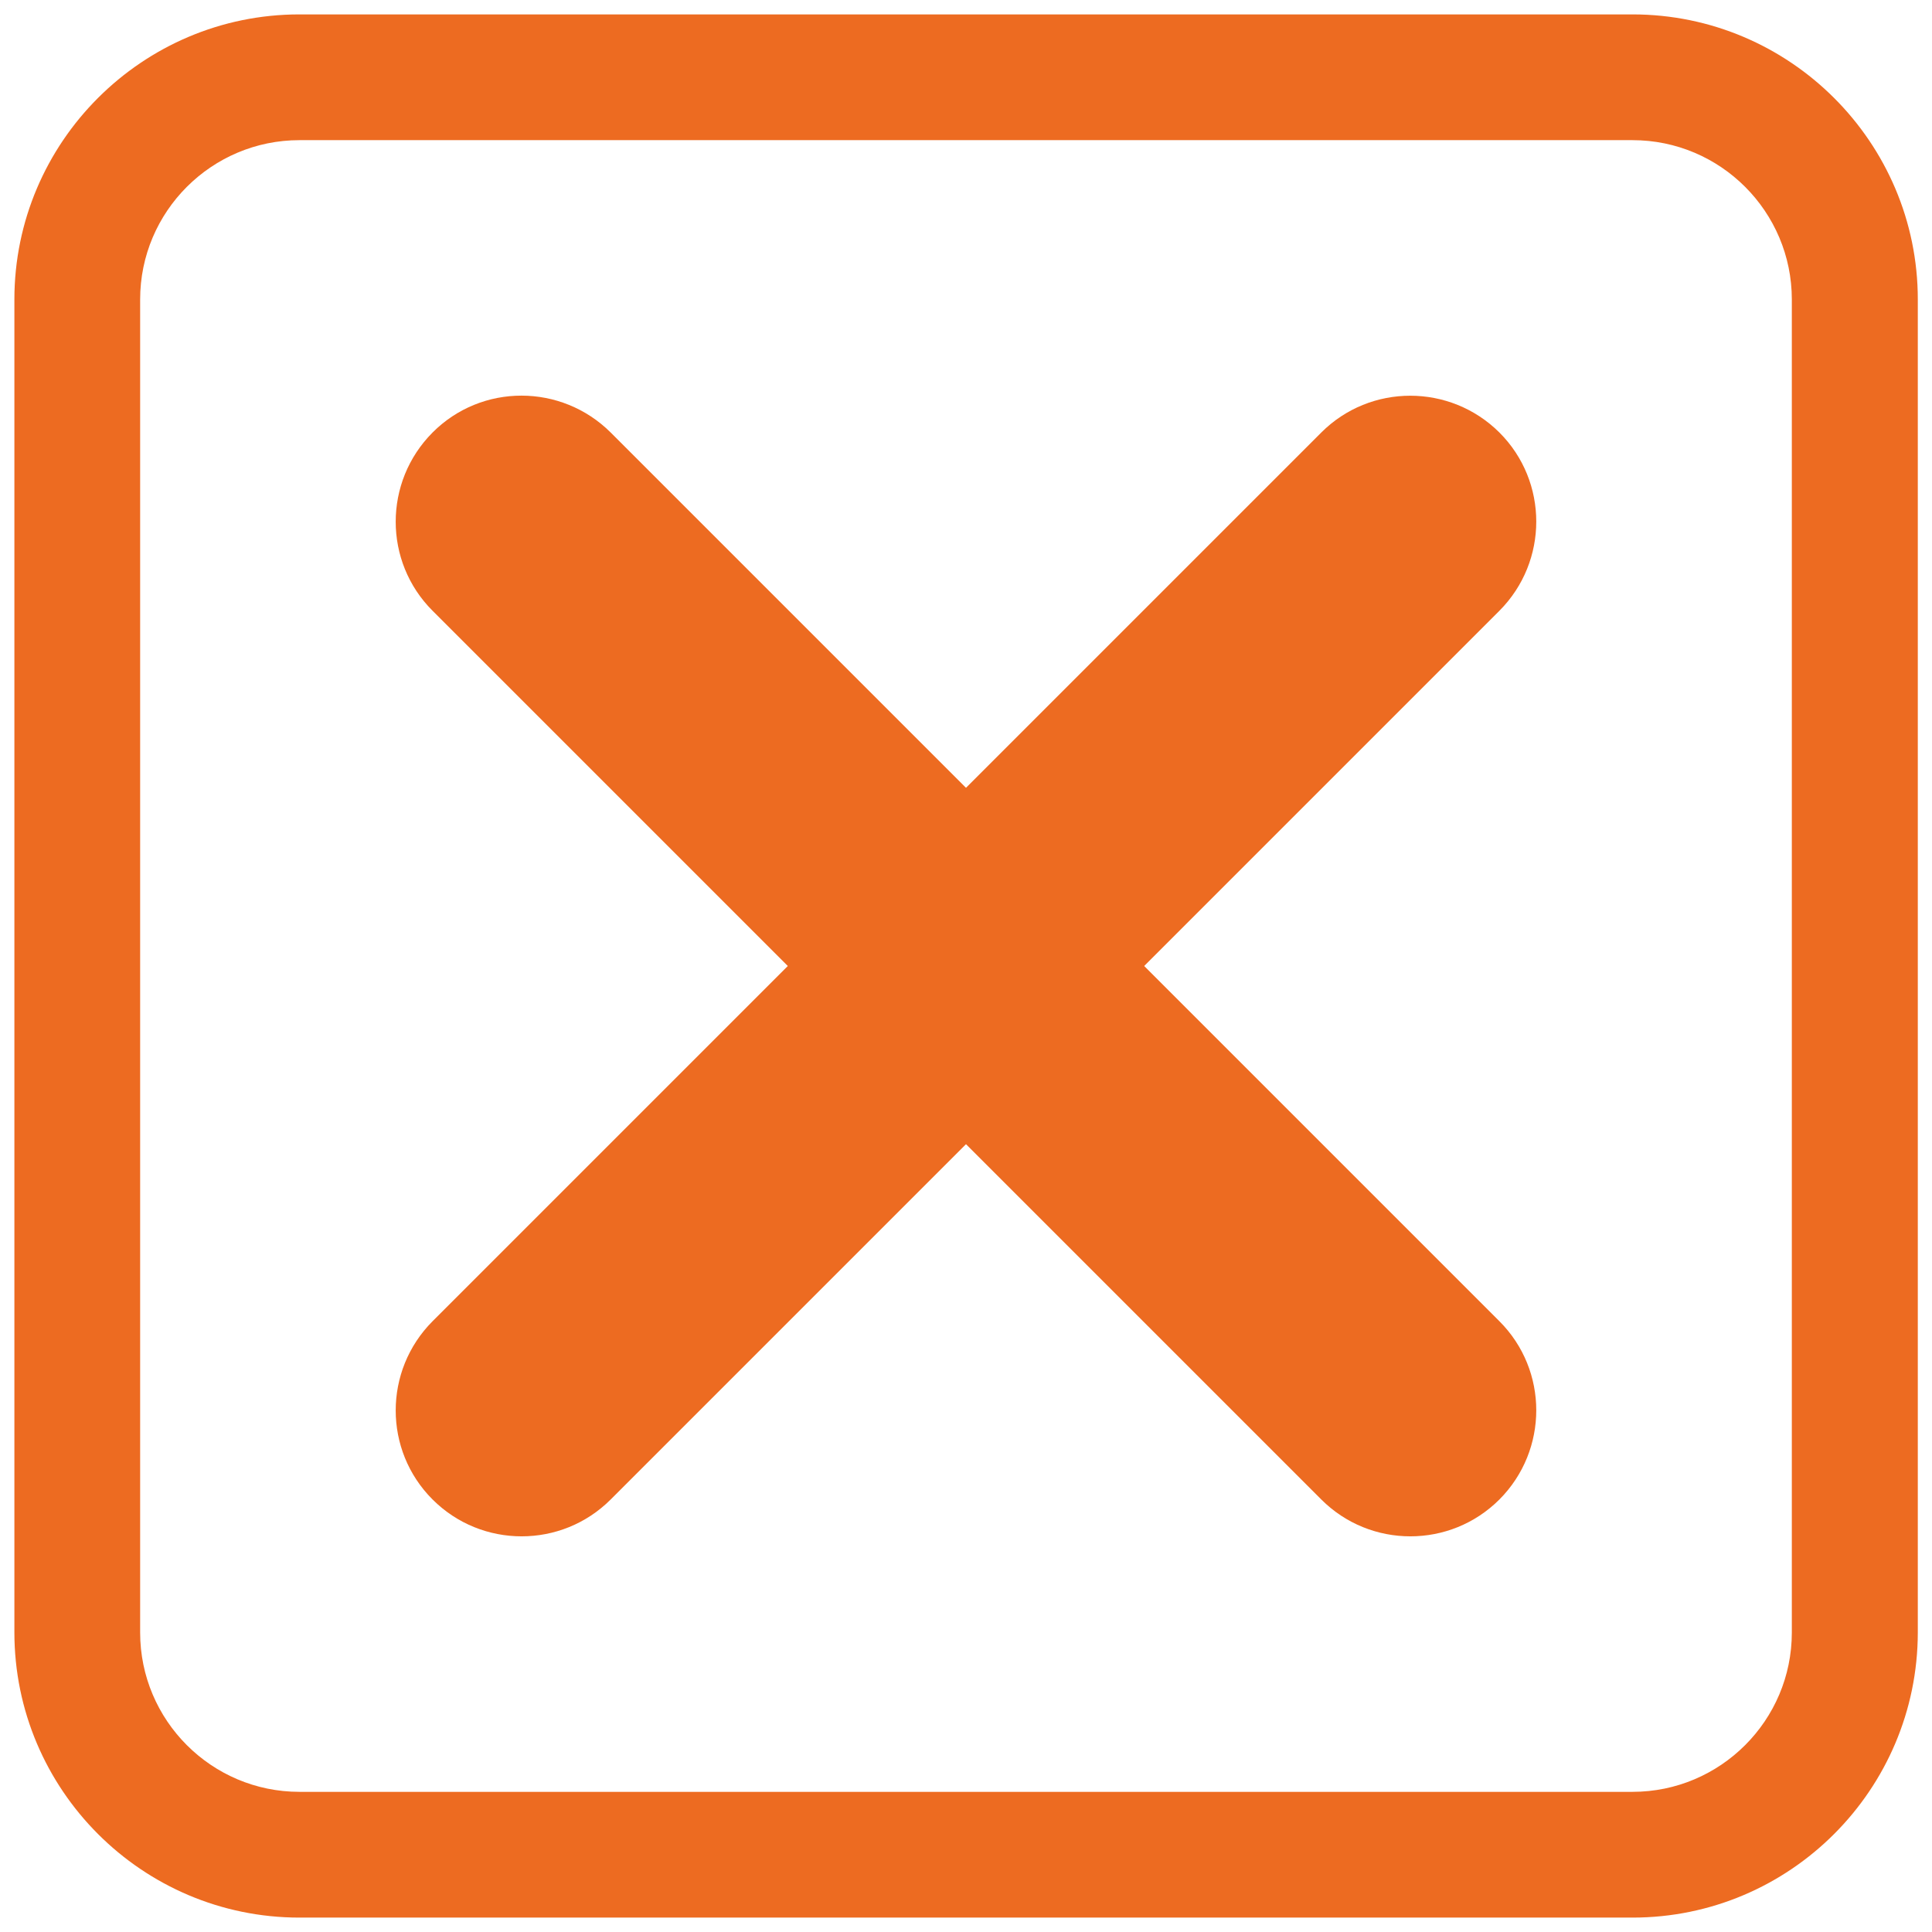
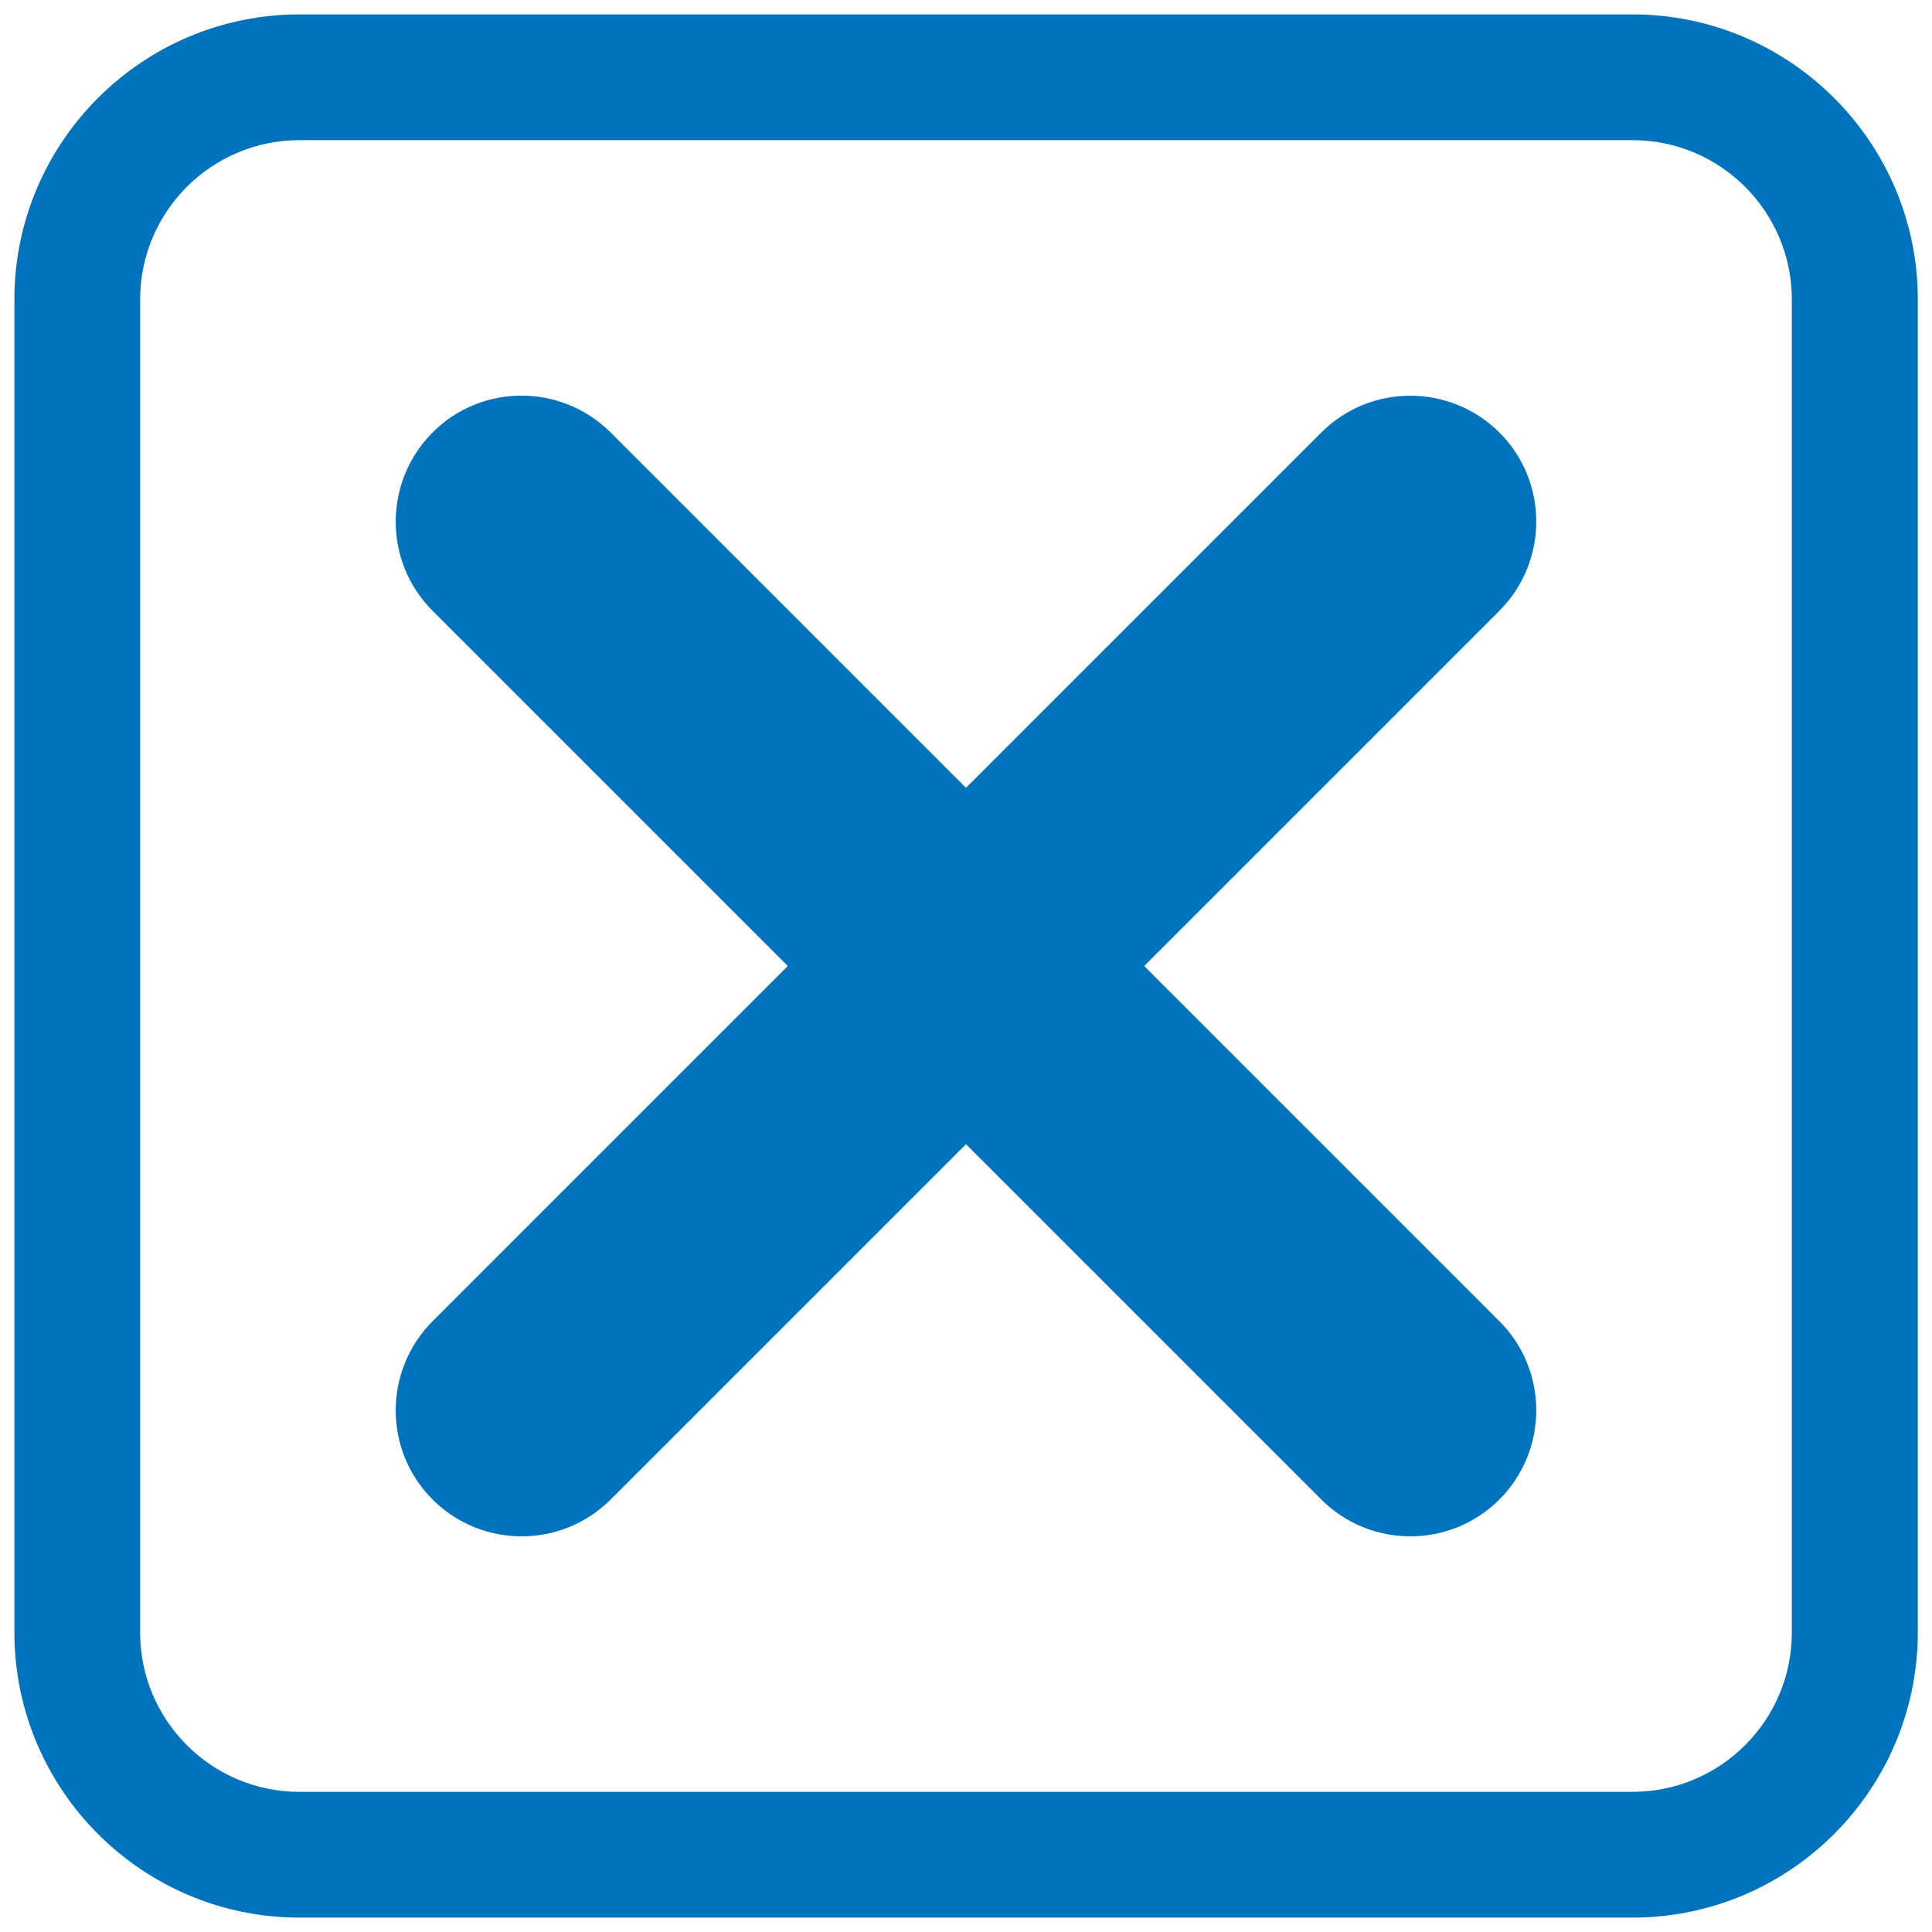
<svg xmlns="http://www.w3.org/2000/svg" xml:space="preserve" enable-background="new 0 0 100 100" viewBox="0 0 100 100" y="0px" x="0px" id="close_window" version="1.0">
  <defs id="defs17" />
  <g transform="matrix(1.15,0,0,1.15,-7.50075,-7.5)" id="g4">
-     <path id="path2" d="M 80,92.83 H 20 C 12.92,92.83 7.17,87.07 7.17,79.99 V 20 C 7.17,12.92 12.93,7.17 20,7.17 h 60 c 7.08,0 12.84,5.76 12.84,12.83 V 80 C 92.83,87.08 87.08,92.83 80,92.83 Z m -60,-80 c -3.95,0 -7.17,3.21 -7.17,7.17 v 60 c 0,3.95 3.21,7.17 7.17,7.17 h 60 c 3.95,0 7.17,-3.21 7.17,-7.17 V 20 c 0,-3.95 -3.21,-7.17 -7.17,-7.17 z" fill="#ED6B21" />
+     <path id="path2" d="M 80,92.83 H 20 C 12.92,92.83 7.17,87.07 7.17,79.99 V 20 C 7.17,12.92 12.93,7.17 20,7.17 h 60 c 7.08,0 12.84,5.76 12.84,12.83 V 80 C 92.83,87.08 87.08,92.83 80,92.83 Z m -60,-80 c -3.95,0 -7.17,3.21 -7.17,7.17 v 60 c 0,3.95 3.21,7.17 7.17,7.17 h 60 c 3.95,0 7.17,-3.21 7.17,-7.17 V 20 c 0,-3.95 -3.21,-7.17 -7.17,-7.17 z" fill="#0073BD" />
  </g>
  <g transform="matrix(1.15,0,0,1.15,-7.50075,-7.5)" id="g8">
-     <path id="path6" d="m 70,75.67 c -1.45,0 -2.9,-0.55 -4.01,-1.66 l -40,-40 c -2.21,-2.21 -2.21,-5.8 0,-8.02 2.21,-2.22 5.8,-2.21 8.02,0 l 40,40 c 2.21,2.21 2.21,5.8 0,8.02 -1.11,1.11 -2.56,1.66 -4.01,1.66 z" fill="#ED6B21" />
+     <path id="path6" d="m 70,75.67 c -1.45,0 -2.9,-0.55 -4.01,-1.66 l -40,-40 c -2.21,-2.21 -2.21,-5.8 0,-8.02 2.21,-2.22 5.8,-2.21 8.02,0 l 40,40 c 2.21,2.21 2.21,5.8 0,8.02 -1.11,1.11 -2.56,1.66 -4.01,1.66 z" fill="#0073BD" />
  </g>
  <g transform="matrix(1.15,0,0,1.15,-7.50075,-7.5)" id="g12">
-     <path id="path10" d="m 30,75.67 c -1.45,0 -2.9,-0.55 -4.01,-1.66 -2.21,-2.21 -2.21,-5.8 0,-8.02 l 40,-40 c 2.21,-2.21 5.8,-2.21 8.02,0 2.21,2.21 2.21,5.8 0,8.02 l -40,40 C 32.9,75.12 31.45,75.67 30,75.67 Z" fill="#ED6B21" />
+     <path id="path10" d="m 30,75.67 c -1.45,0 -2.9,-0.55 -4.01,-1.66 -2.21,-2.21 -2.21,-5.8 0,-8.02 l 40,-40 c 2.21,-2.21 5.8,-2.21 8.02,0 2.21,2.21 2.21,5.8 0,8.02 l -40,40 C 32.9,75.12 31.45,75.67 30,75.67 Z" fill="#0073BD" />
  </g>
</svg>
